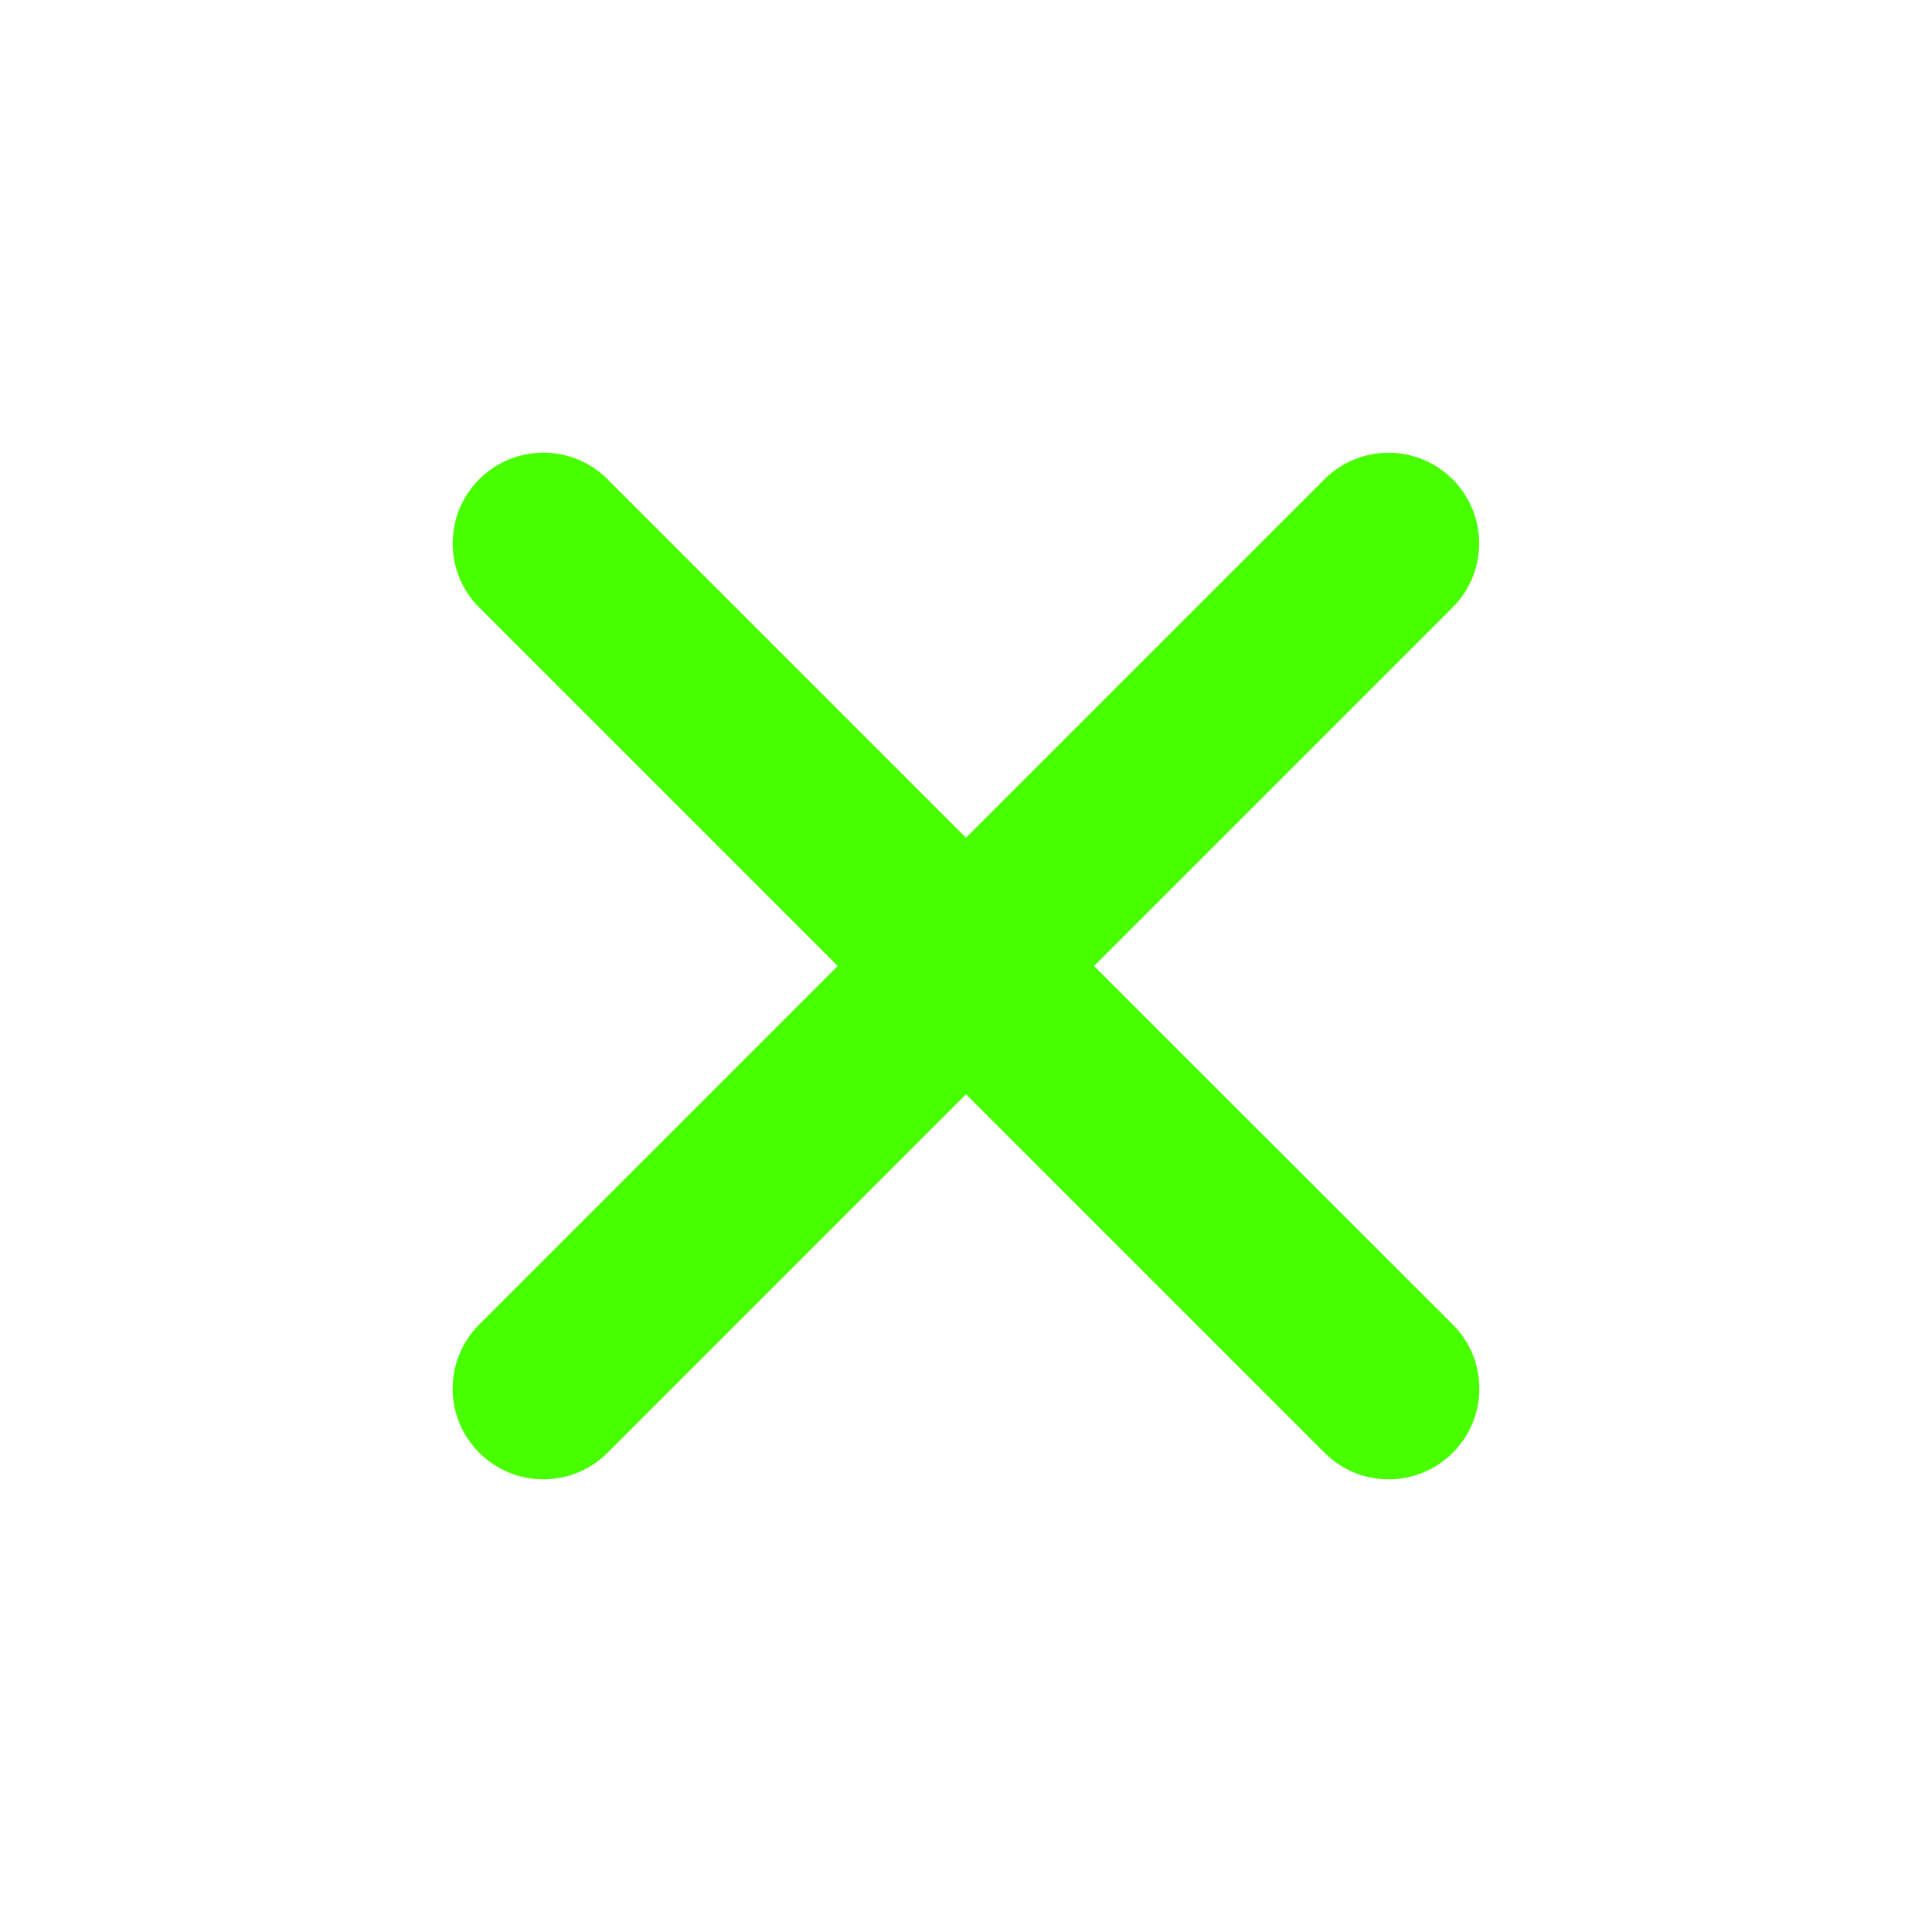
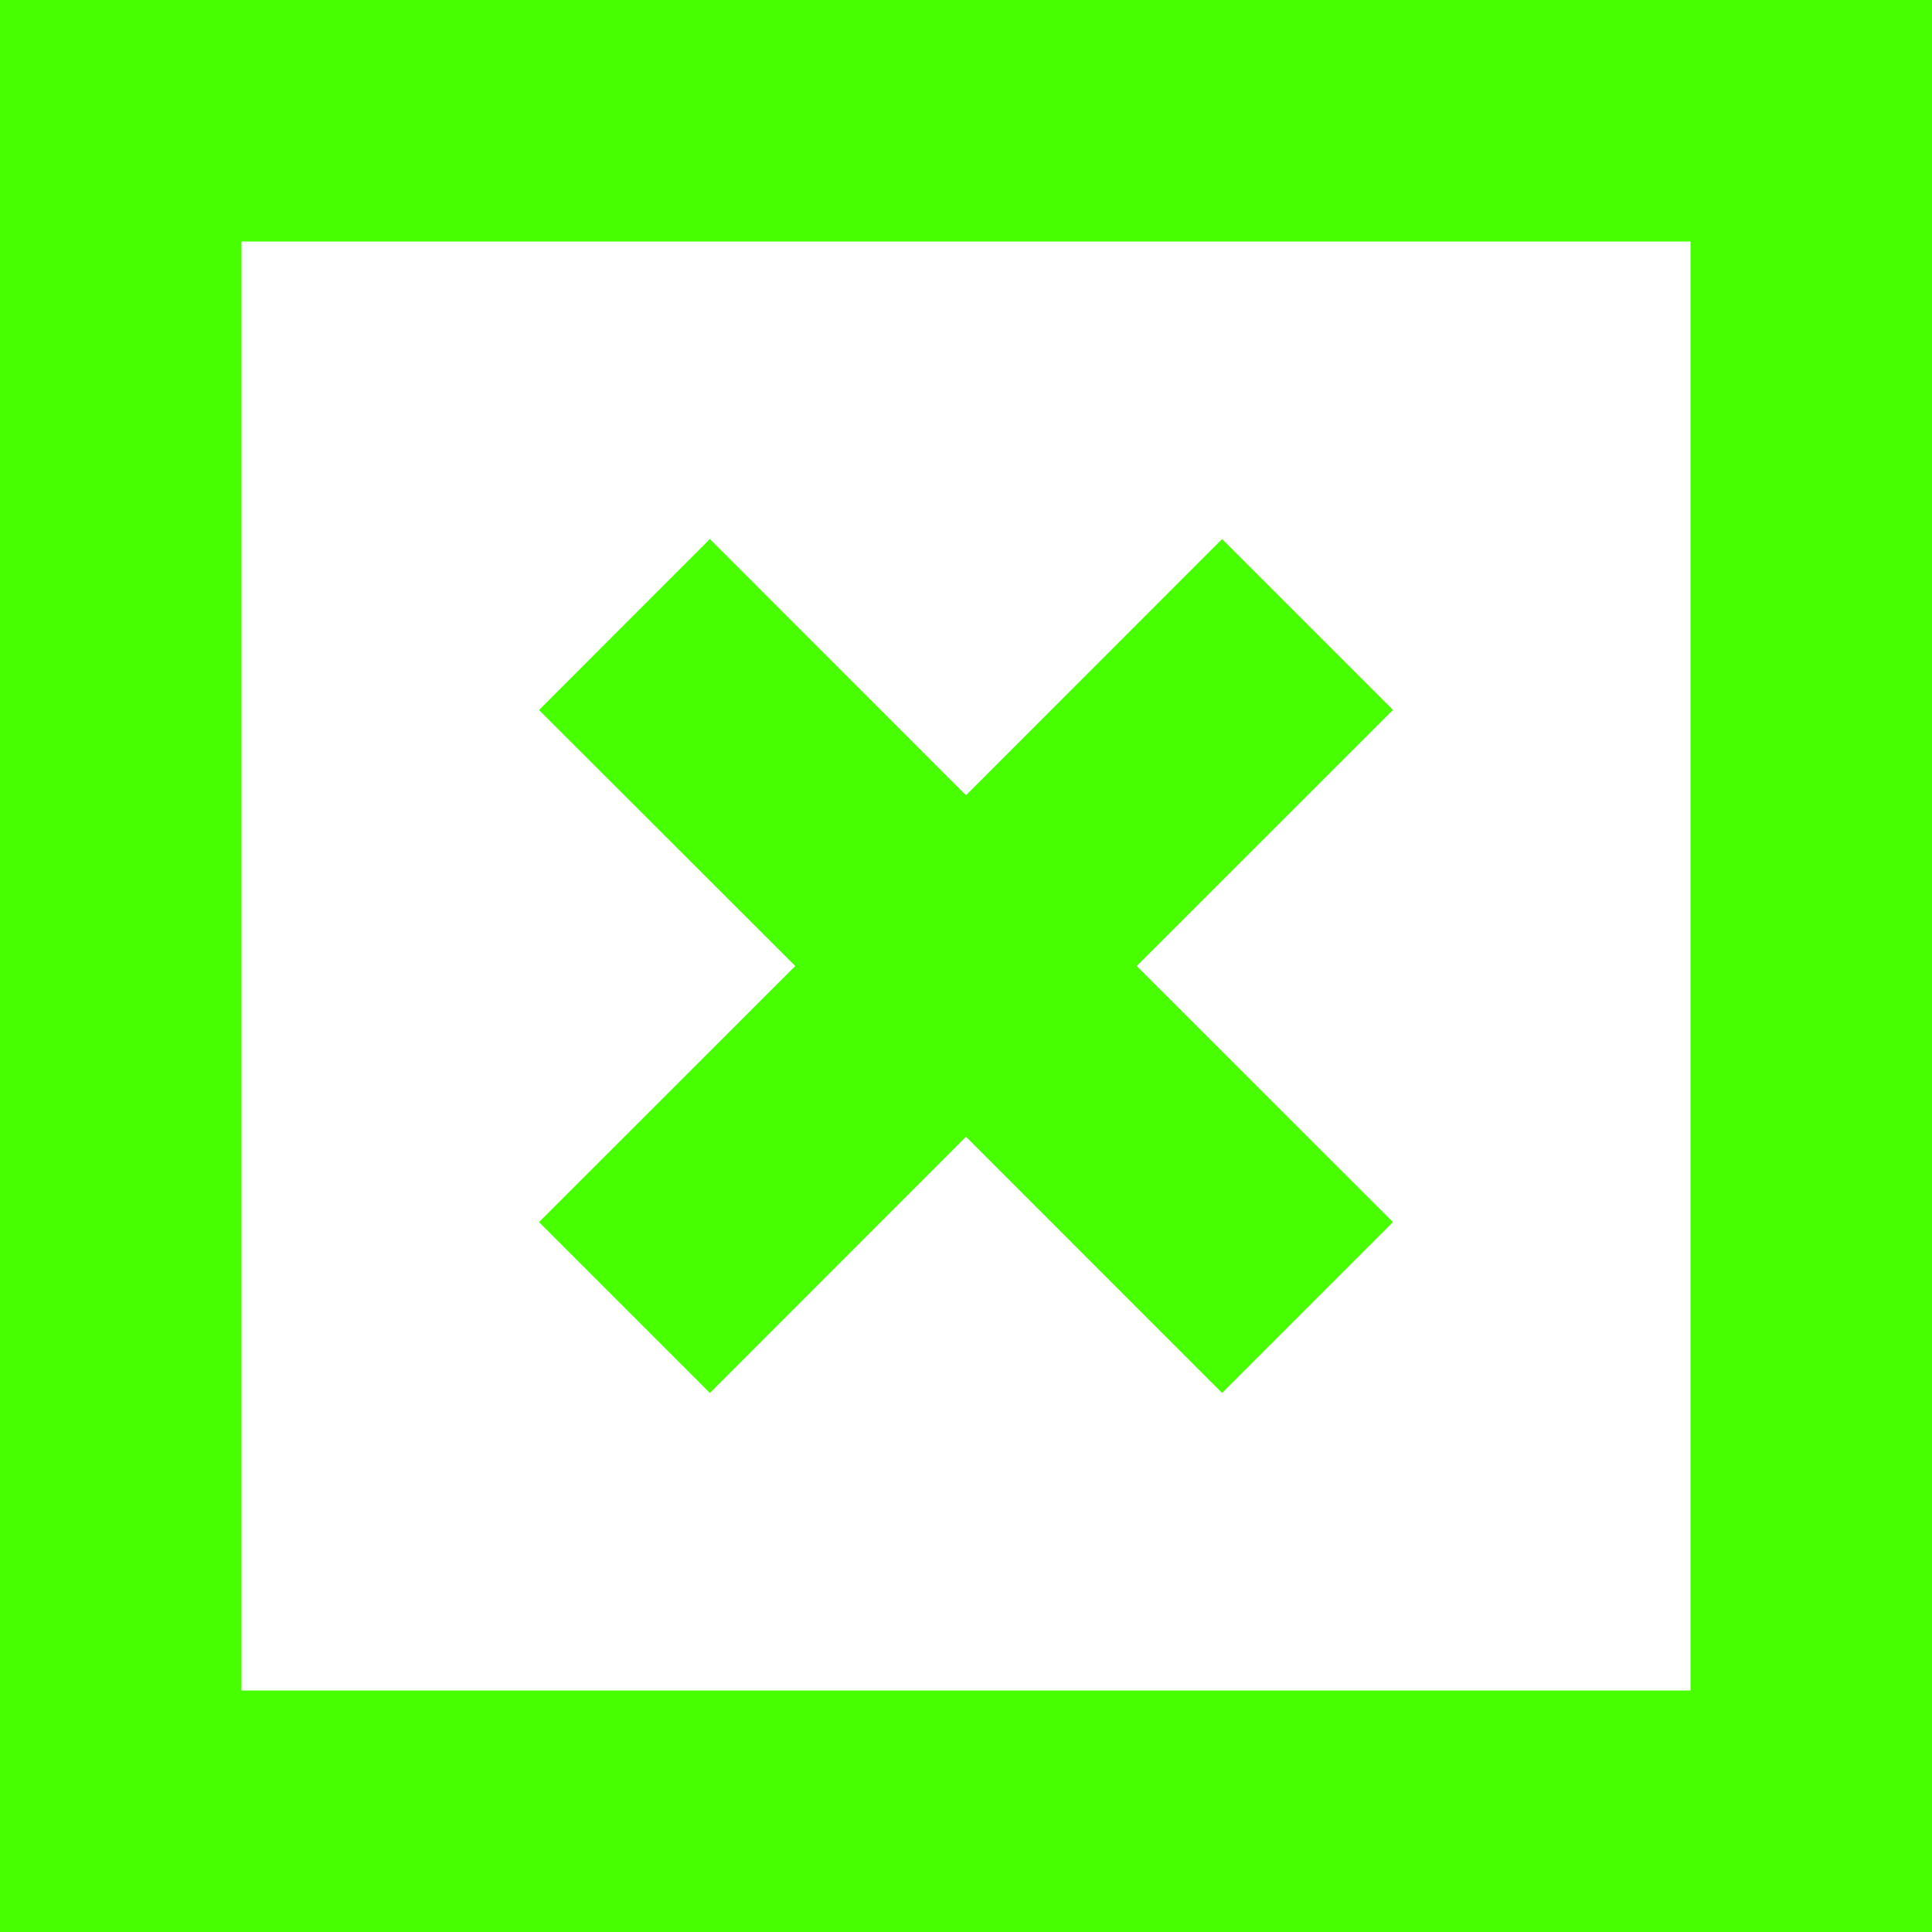
- <svg xmlns="http://www.w3.org/2000/svg" height="512" viewBox="0 0 512 512" width="512">
-   <path fill="#48ff00" d="M289.94,256l95-95A24,24,0,0,0,351,127l-95,95-95-95A24,24,0,0,0,127,161l95,95-95,95A24,24,0,1,0,161,385l95-95,95,95A24,24,0,0,0,385,351Z" />
+ <svg xmlns="http://www.w3.org/2000/svg" fill="#48ff00" viewBox="0 0 16 16">
+   <g id="SVGRepo_bgCarrier" stroke-width="0" />
+   <g id="SVGRepo_tracerCarrier" stroke-linecap="round" stroke-linejoin="round" />
+   <g id="SVGRepo_iconCarrier">
+     <path d="M9.414 8l2.122-2.121-1.415-1.415L8 6.586 5.879 4.464 4.464 5.88 6.586 8l-2.122 2.121 1.415 1.415L8 9.414l2.121 2.122 1.415-1.415L9.414 8zM0 16h16V0H0v16zm2-2V2h12v12H2z" fill-rule="evenodd" />
+   </g>
</svg>
